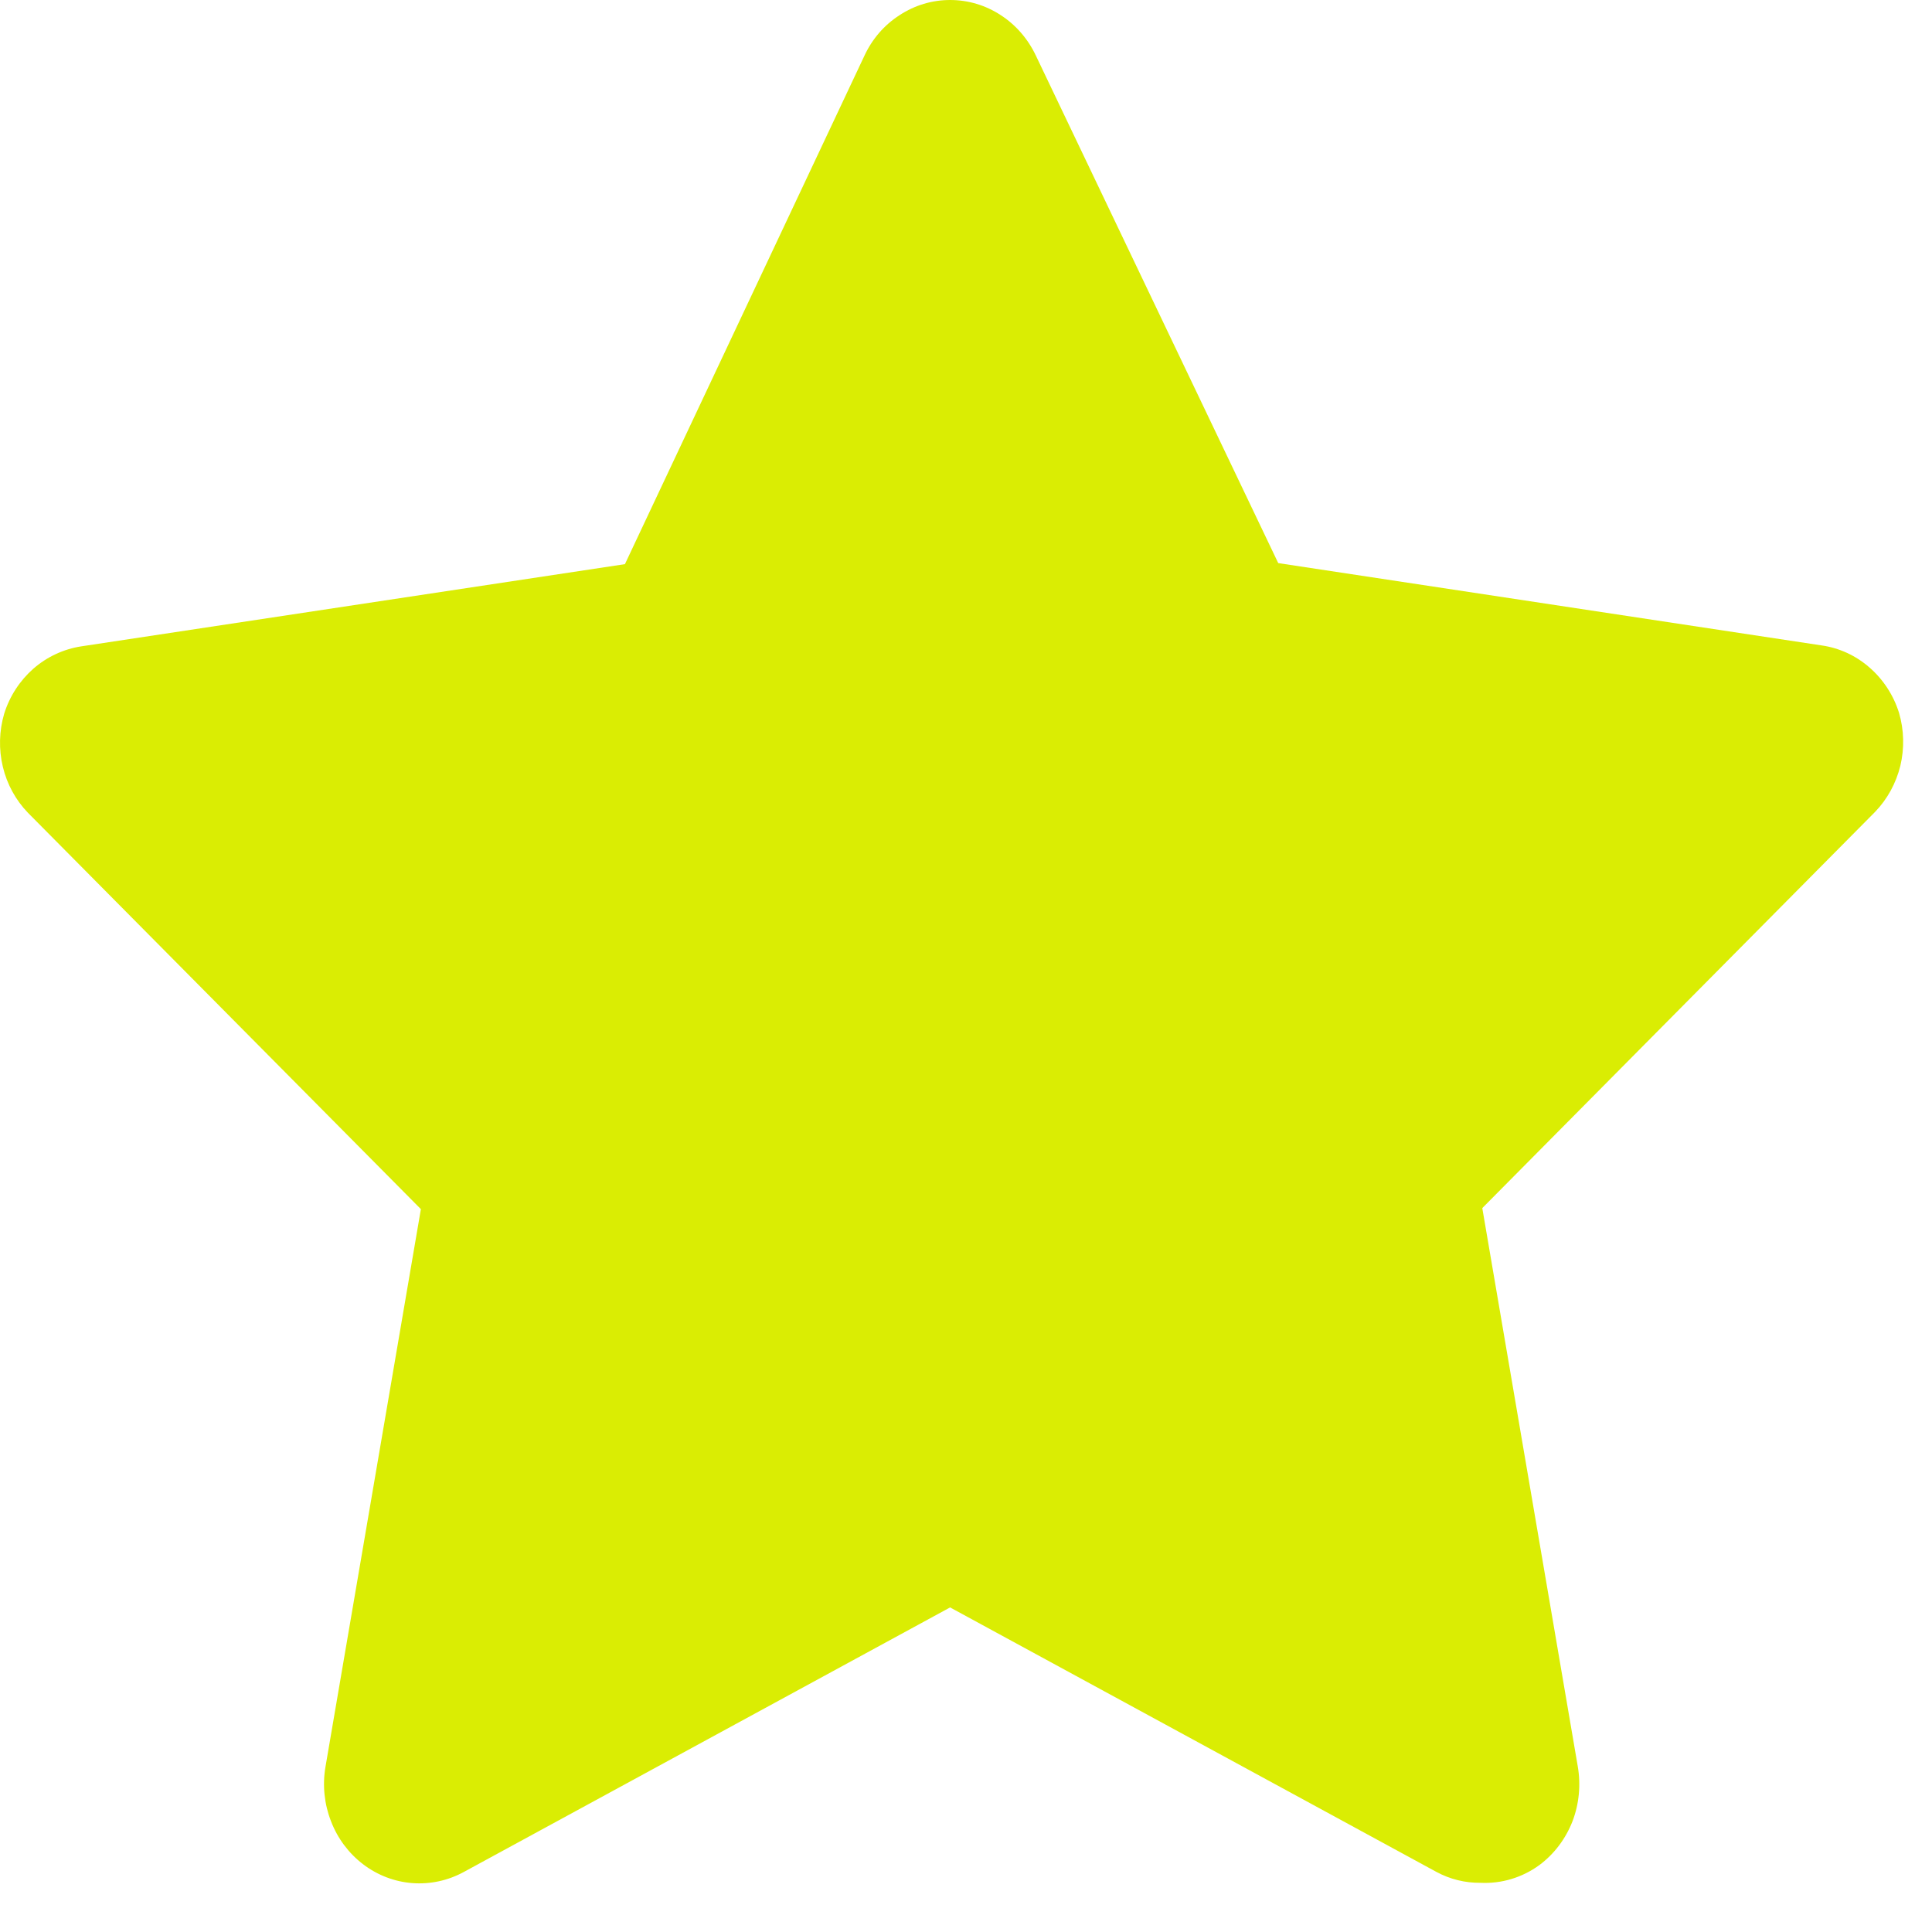
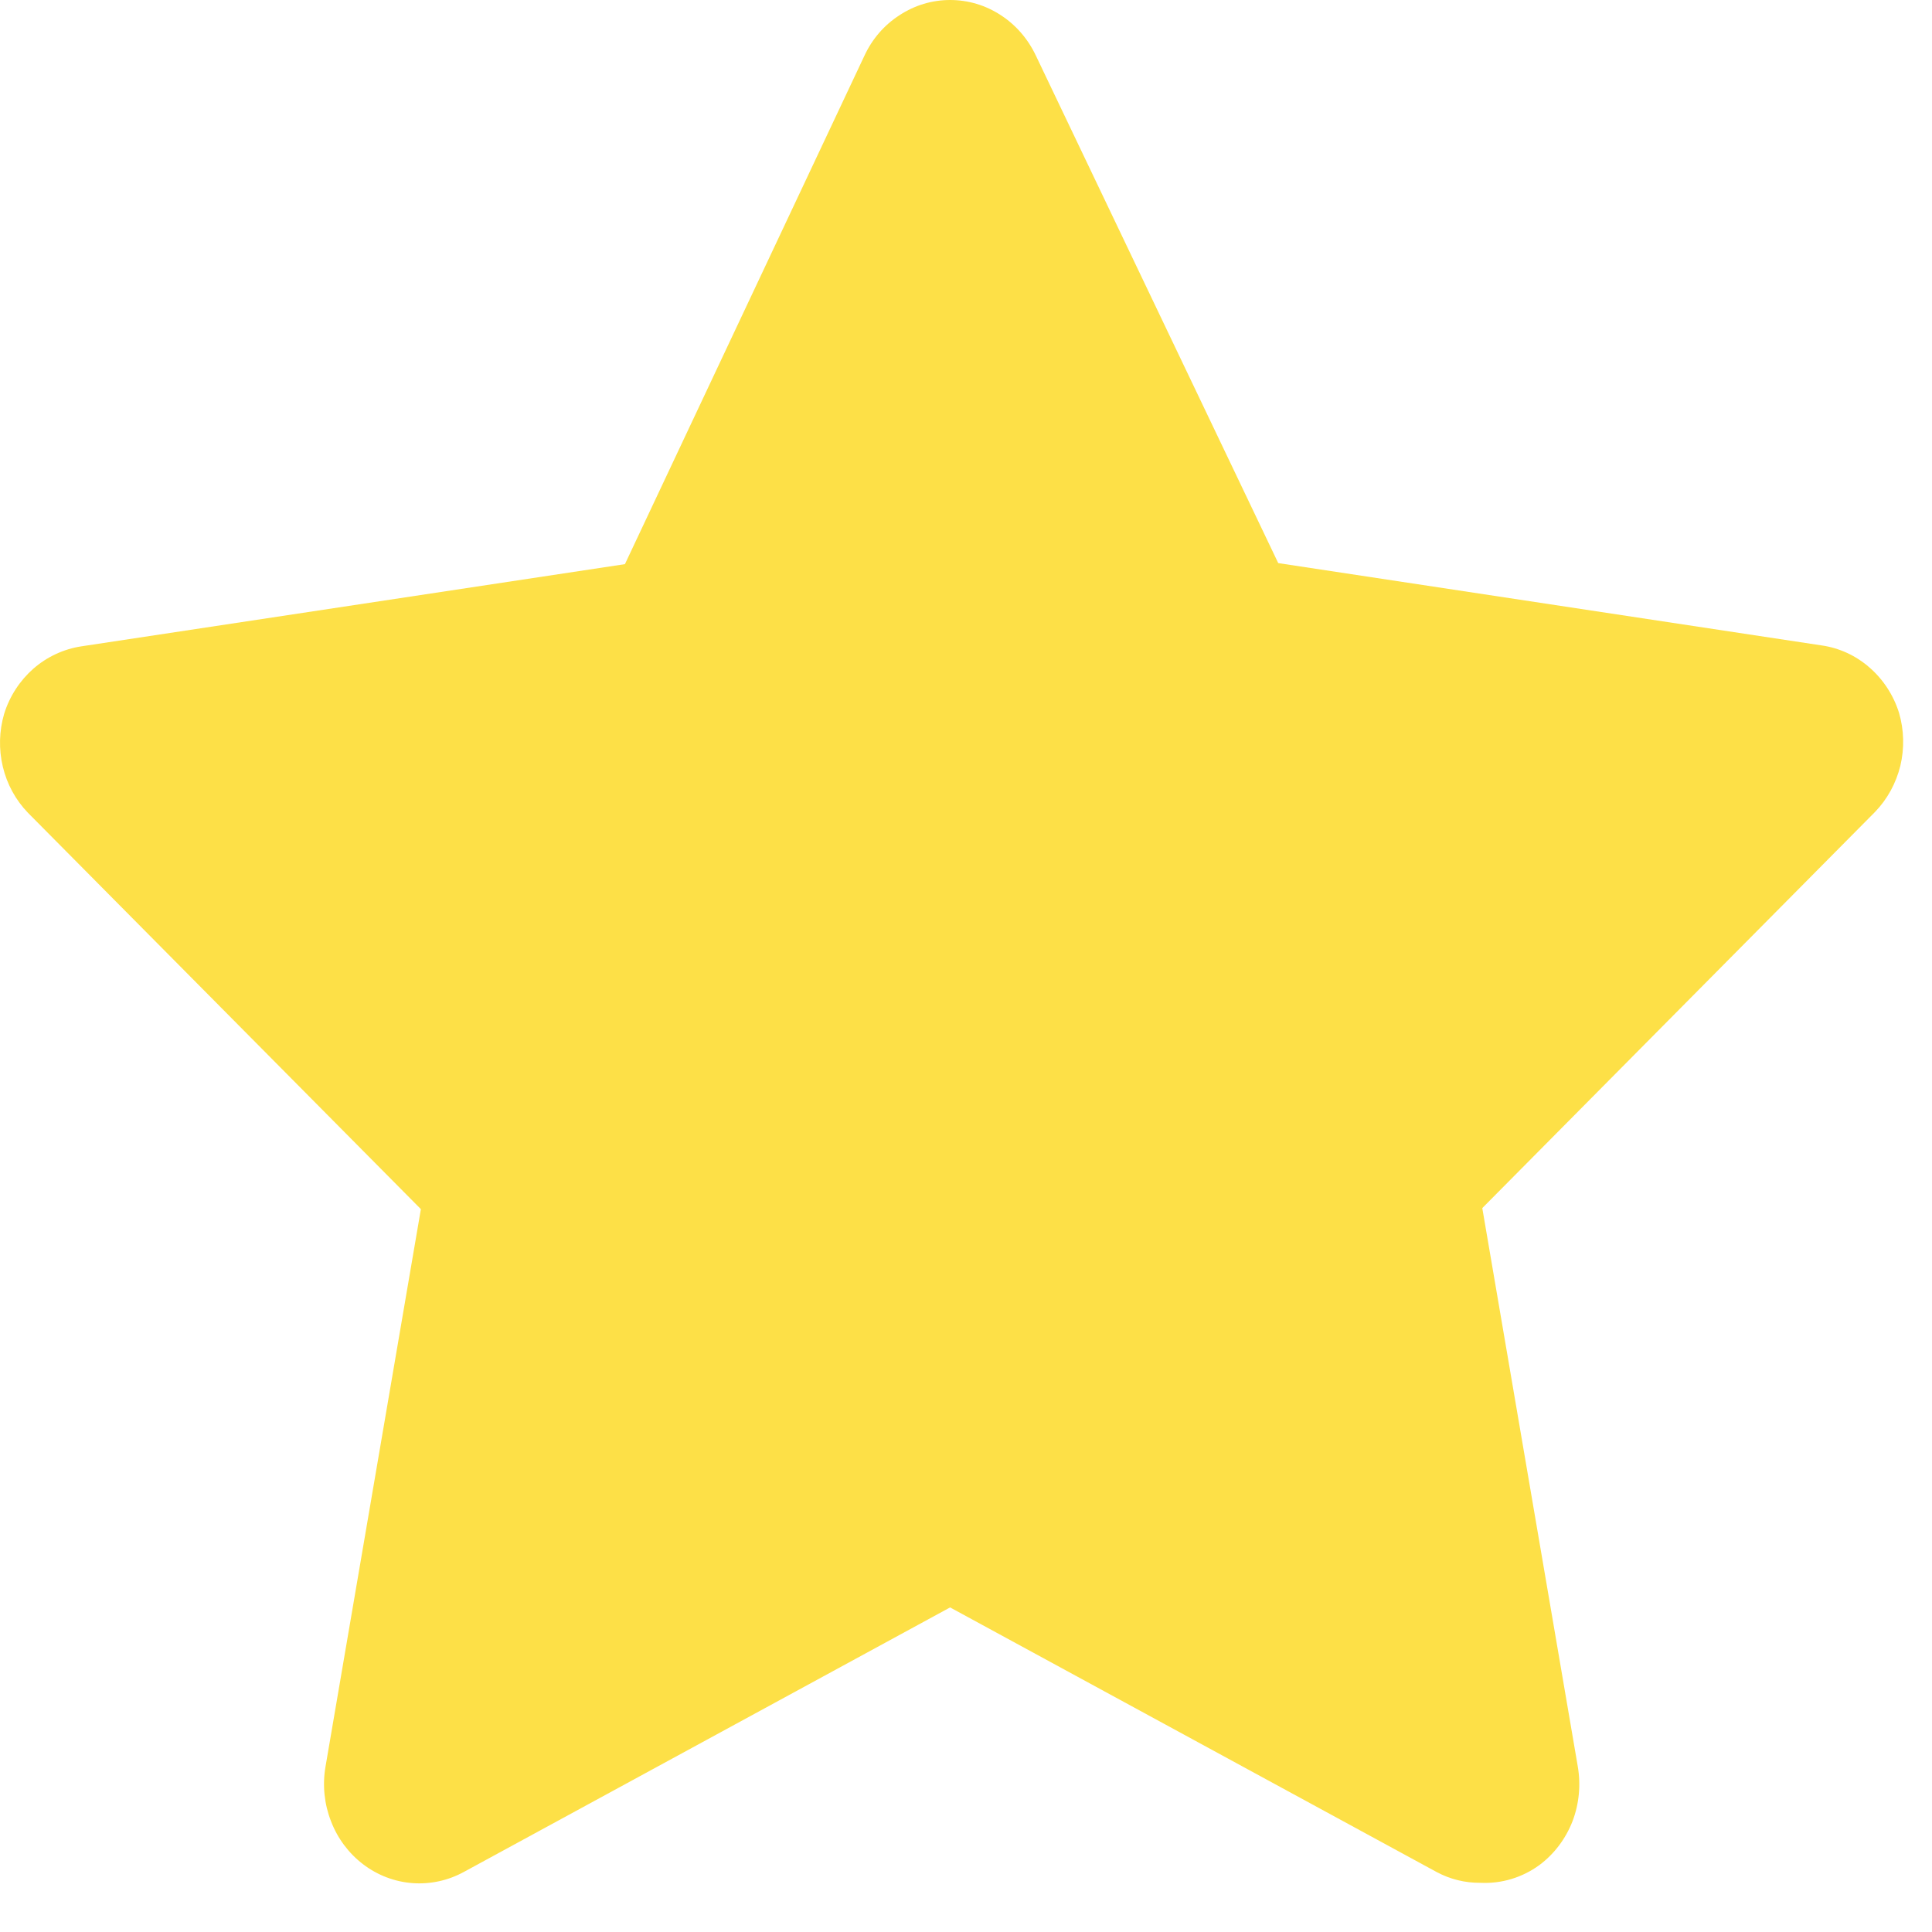
<svg xmlns="http://www.w3.org/2000/svg" width="13" height="13" viewBox="0 0 13 13" fill="none">
-   <path d="M9.961 12.669C9.858 12.67 9.757 12.645 9.666 12.596L6.393 10.816L3.121 12.596C3.015 12.654 2.895 12.68 2.775 12.671C2.655 12.662 2.54 12.618 2.443 12.544C2.347 12.471 2.271 12.37 2.227 12.254C2.182 12.139 2.169 12.012 2.19 11.889L2.832 8.136L0.188 5.469C0.106 5.384 0.047 5.277 0.019 5.159C-0.009 5.042 -0.006 4.919 0.028 4.803C0.065 4.684 0.134 4.579 0.225 4.499C0.317 4.419 0.429 4.367 0.548 4.349L4.205 3.796L5.816 0.376C5.868 0.263 5.95 0.168 6.053 0.102C6.155 0.035 6.273 0 6.393 0C6.514 0 6.632 0.035 6.734 0.102C6.836 0.168 6.918 0.263 6.971 0.376L8.601 3.789L12.258 4.343C12.377 4.36 12.489 4.412 12.58 4.492C12.672 4.572 12.741 4.678 12.778 4.796C12.812 4.912 12.815 5.035 12.787 5.153C12.758 5.27 12.7 5.377 12.617 5.463L9.974 8.129L10.616 11.883C10.638 12.008 10.626 12.137 10.581 12.255C10.535 12.373 10.458 12.475 10.359 12.549C10.243 12.634 10.103 12.676 9.961 12.669V12.669Z" fill="#DAED03" />
+   <path d="M9.961 12.669C9.858 12.67 9.757 12.645 9.666 12.596L6.393 10.816L3.121 12.596C3.015 12.654 2.895 12.68 2.775 12.671C2.655 12.662 2.54 12.618 2.443 12.544C2.347 12.471 2.271 12.37 2.227 12.254C2.182 12.139 2.169 12.012 2.19 11.889L2.832 8.136L0.188 5.469C0.106 5.384 0.047 5.277 0.019 5.159C-0.009 5.042 -0.006 4.919 0.028 4.803C0.065 4.684 0.134 4.579 0.225 4.499C0.317 4.419 0.429 4.367 0.548 4.349L4.205 3.796L5.816 0.376C5.868 0.263 5.95 0.168 6.053 0.102C6.155 0.035 6.273 0 6.393 0C6.514 0 6.632 0.035 6.734 0.102C6.836 0.168 6.918 0.263 6.971 0.376L8.601 3.789L12.258 4.343C12.377 4.36 12.489 4.412 12.58 4.492C12.672 4.572 12.741 4.678 12.778 4.796C12.812 4.912 12.815 5.035 12.787 5.153C12.758 5.27 12.7 5.377 12.617 5.463L9.974 8.129L10.616 11.883C10.638 12.008 10.626 12.137 10.581 12.255C10.535 12.373 10.458 12.475 10.359 12.549C10.243 12.634 10.103 12.676 9.961 12.669V12.669Z" fill="#FDE047" />
</svg>
